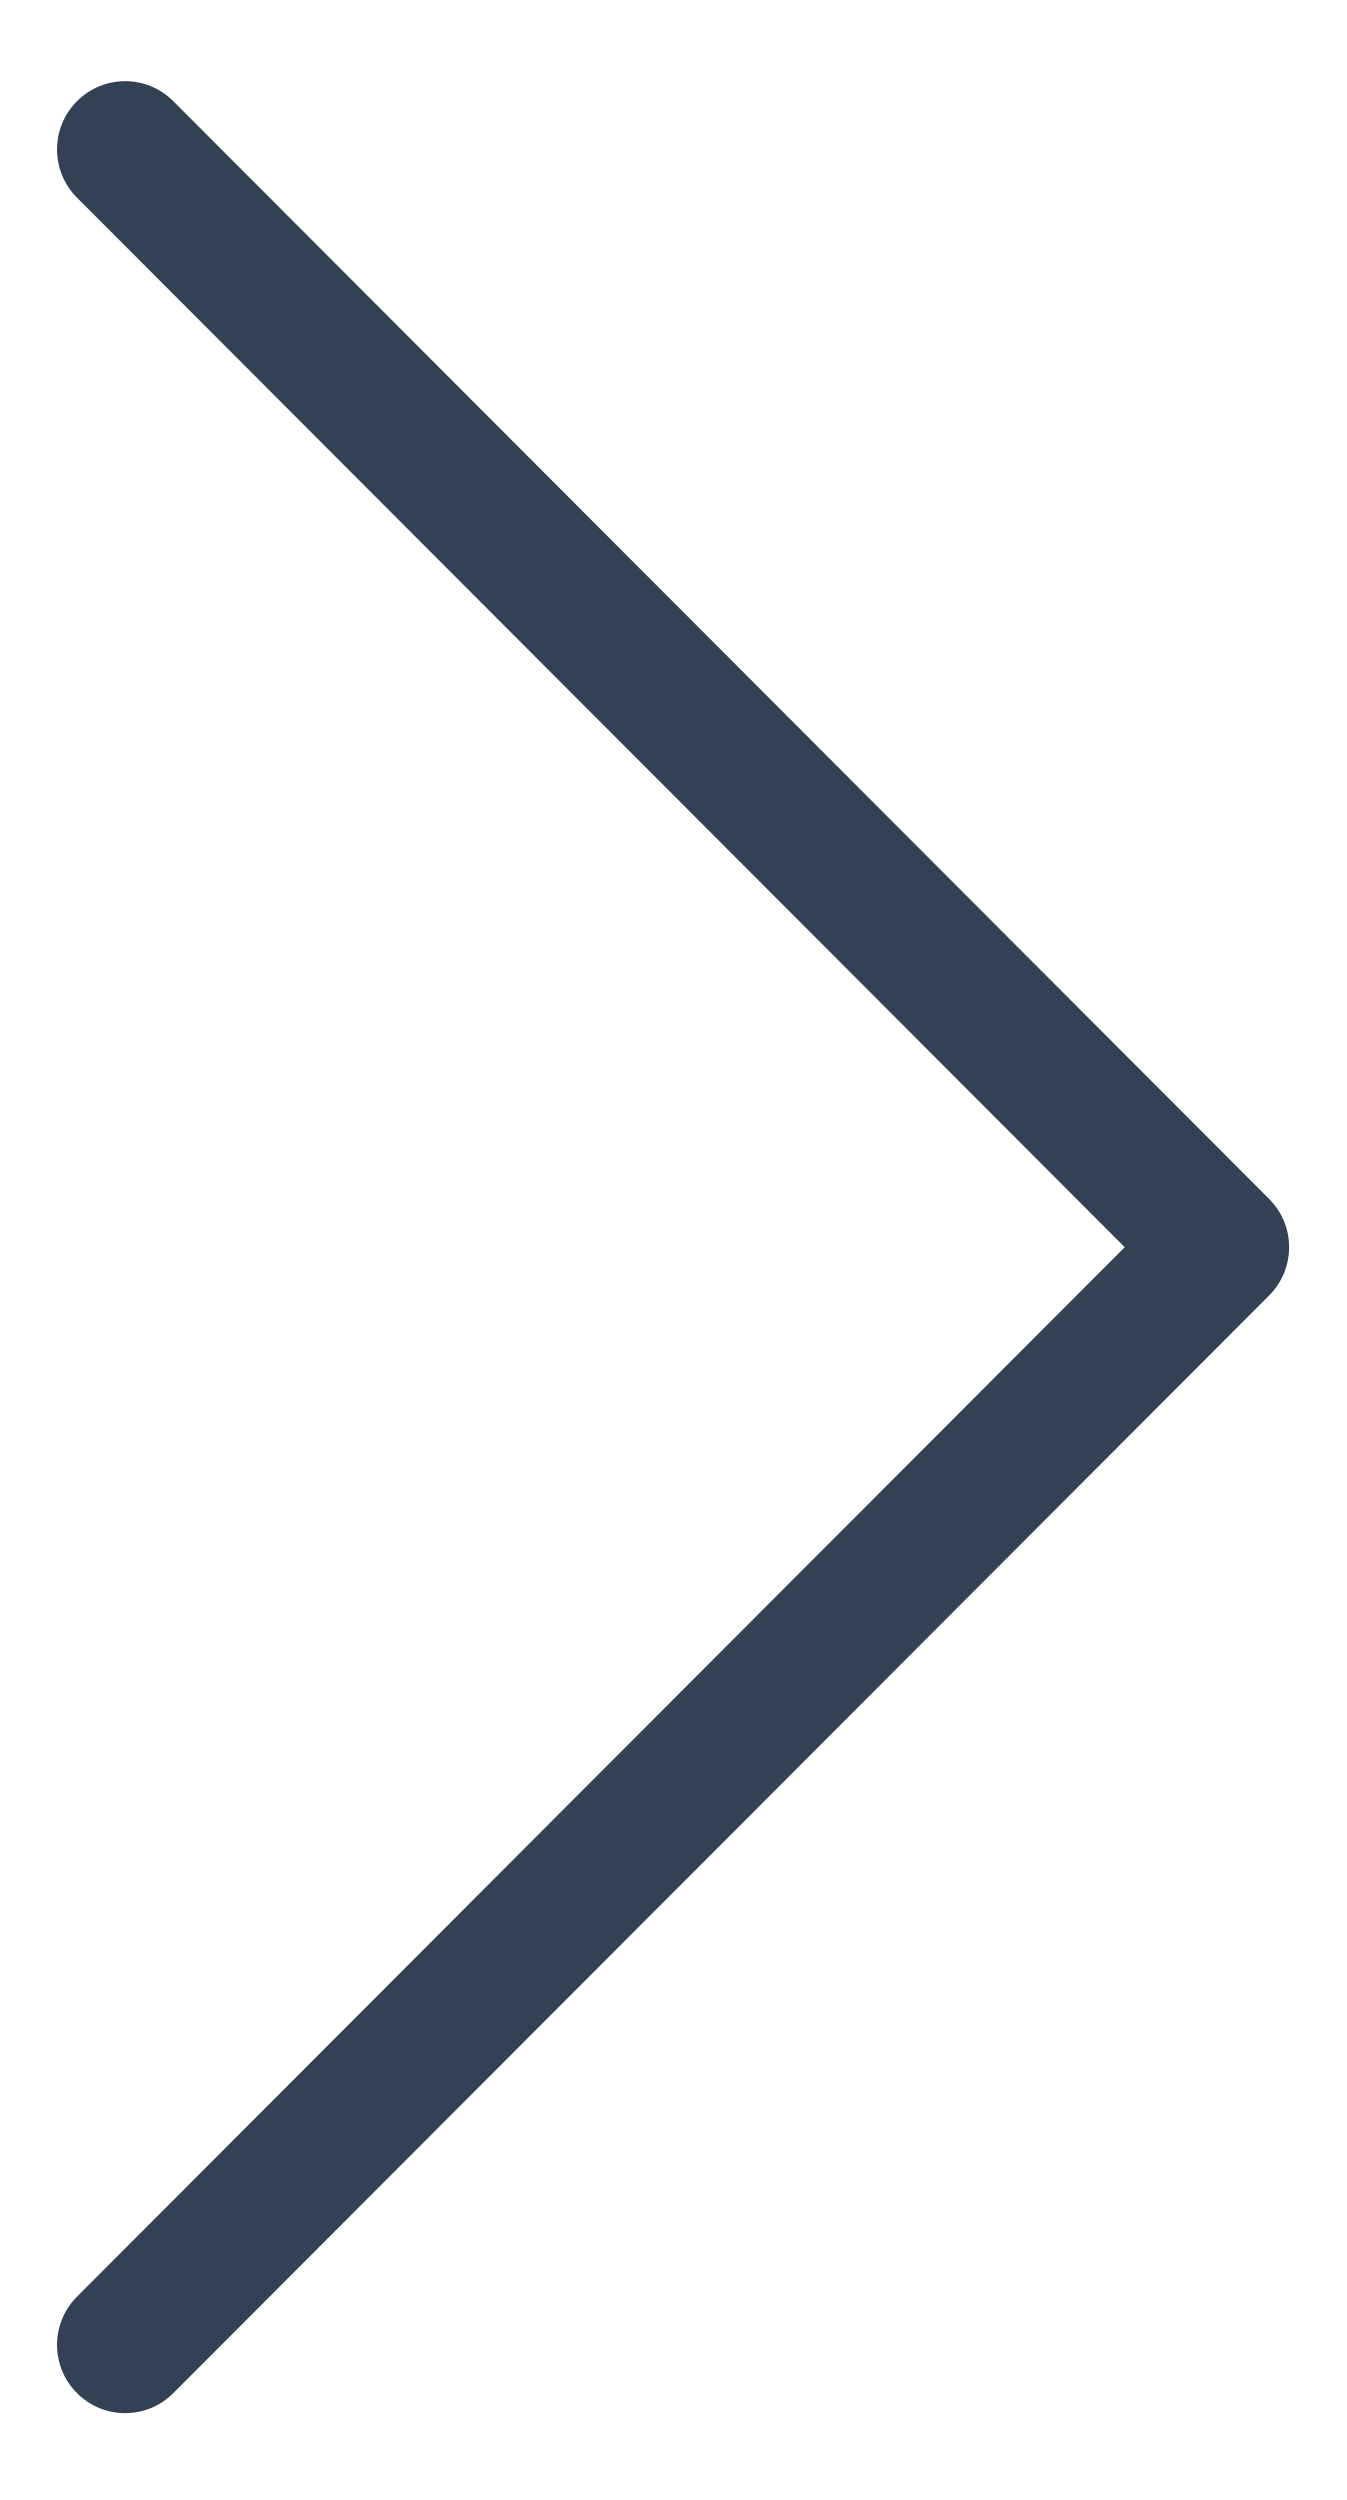
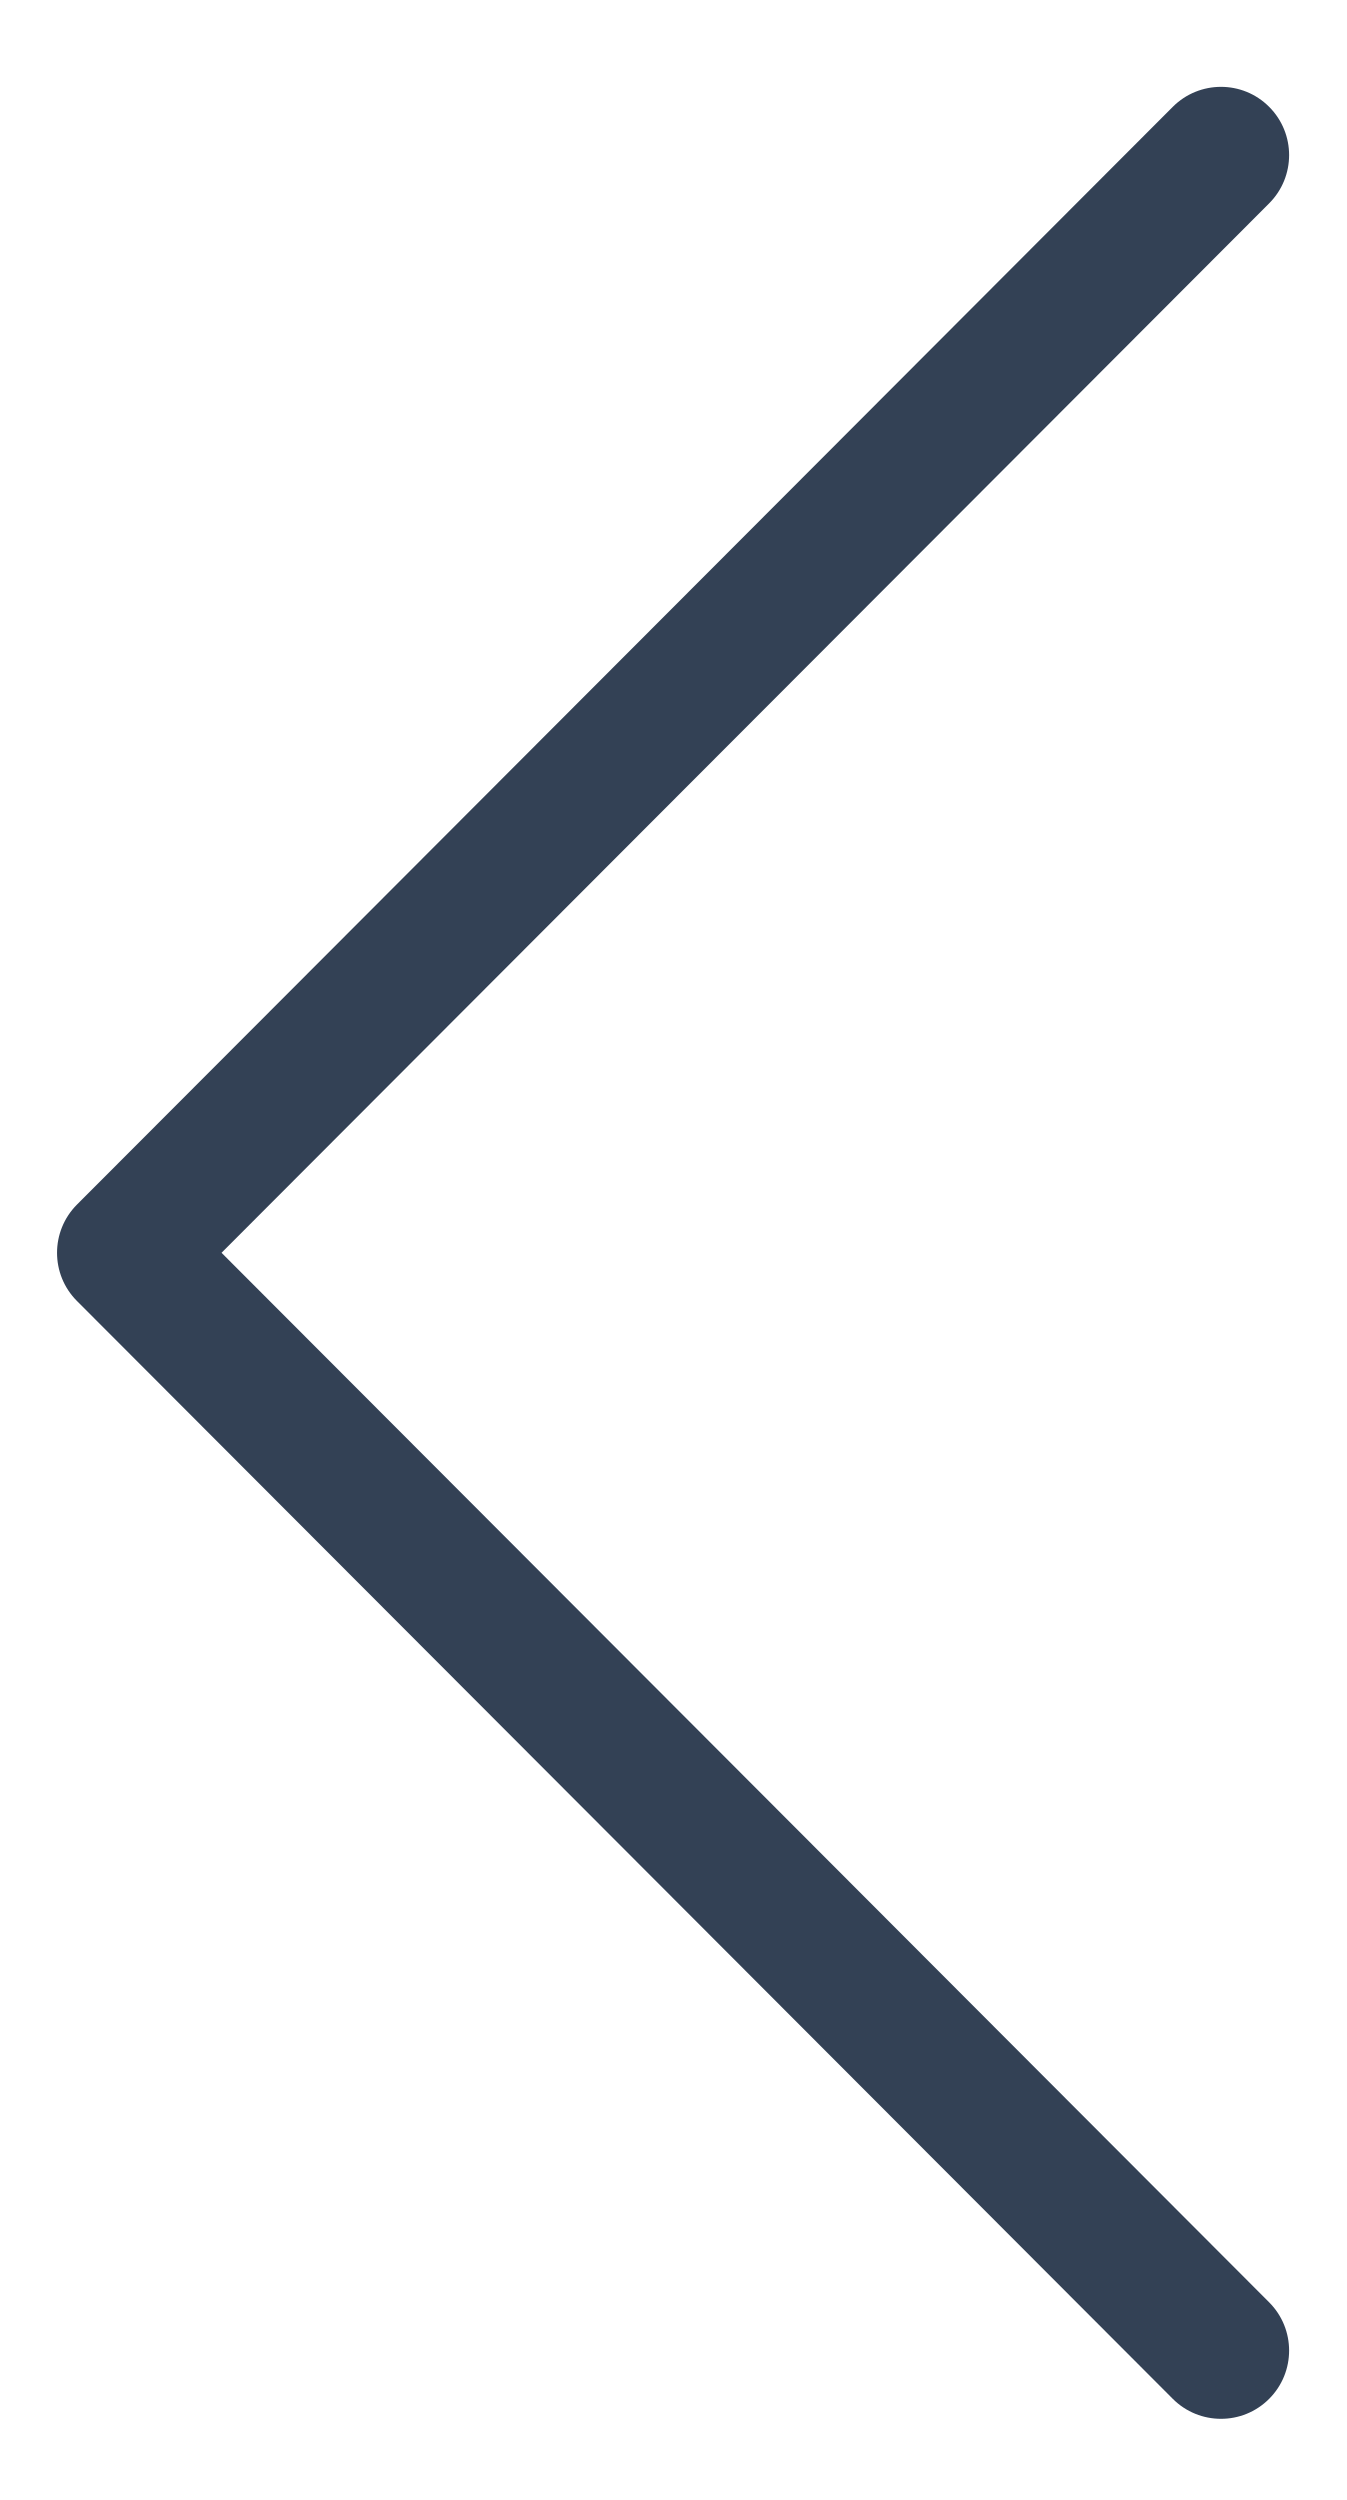
<svg xmlns="http://www.w3.org/2000/svg" width="14" height="26" viewBox="0 0 14 26" fill="none">
-   <path d="M0.801 2.056C0.524 1.779 0.524 1.329 0.801 1.052C1.077 0.775 1.526 0.775 1.802 1.052L13.199 12.469C13.476 12.746 13.476 13.195 13.199 13.473L1.802 24.889C1.526 25.166 1.077 25.166 0.801 24.889C0.524 24.612 0.524 24.162 0.801 23.885L11.697 12.971L0.801 2.056Z" fill="#334155" />
+   <path d="M13.199 23.944C13.476 24.221 13.476 24.671 13.199 24.948C12.923 25.225 12.474 25.225 12.197 24.948L0.801 13.531C0.524 13.254 0.524 12.805 0.801 12.527L12.197 1.111C12.474 0.834 12.923 0.834 13.199 1.111C13.476 1.388 13.476 1.838 13.199 2.115L2.304 13.029L13.199 23.944Z" fill="#334155" />
</svg>
